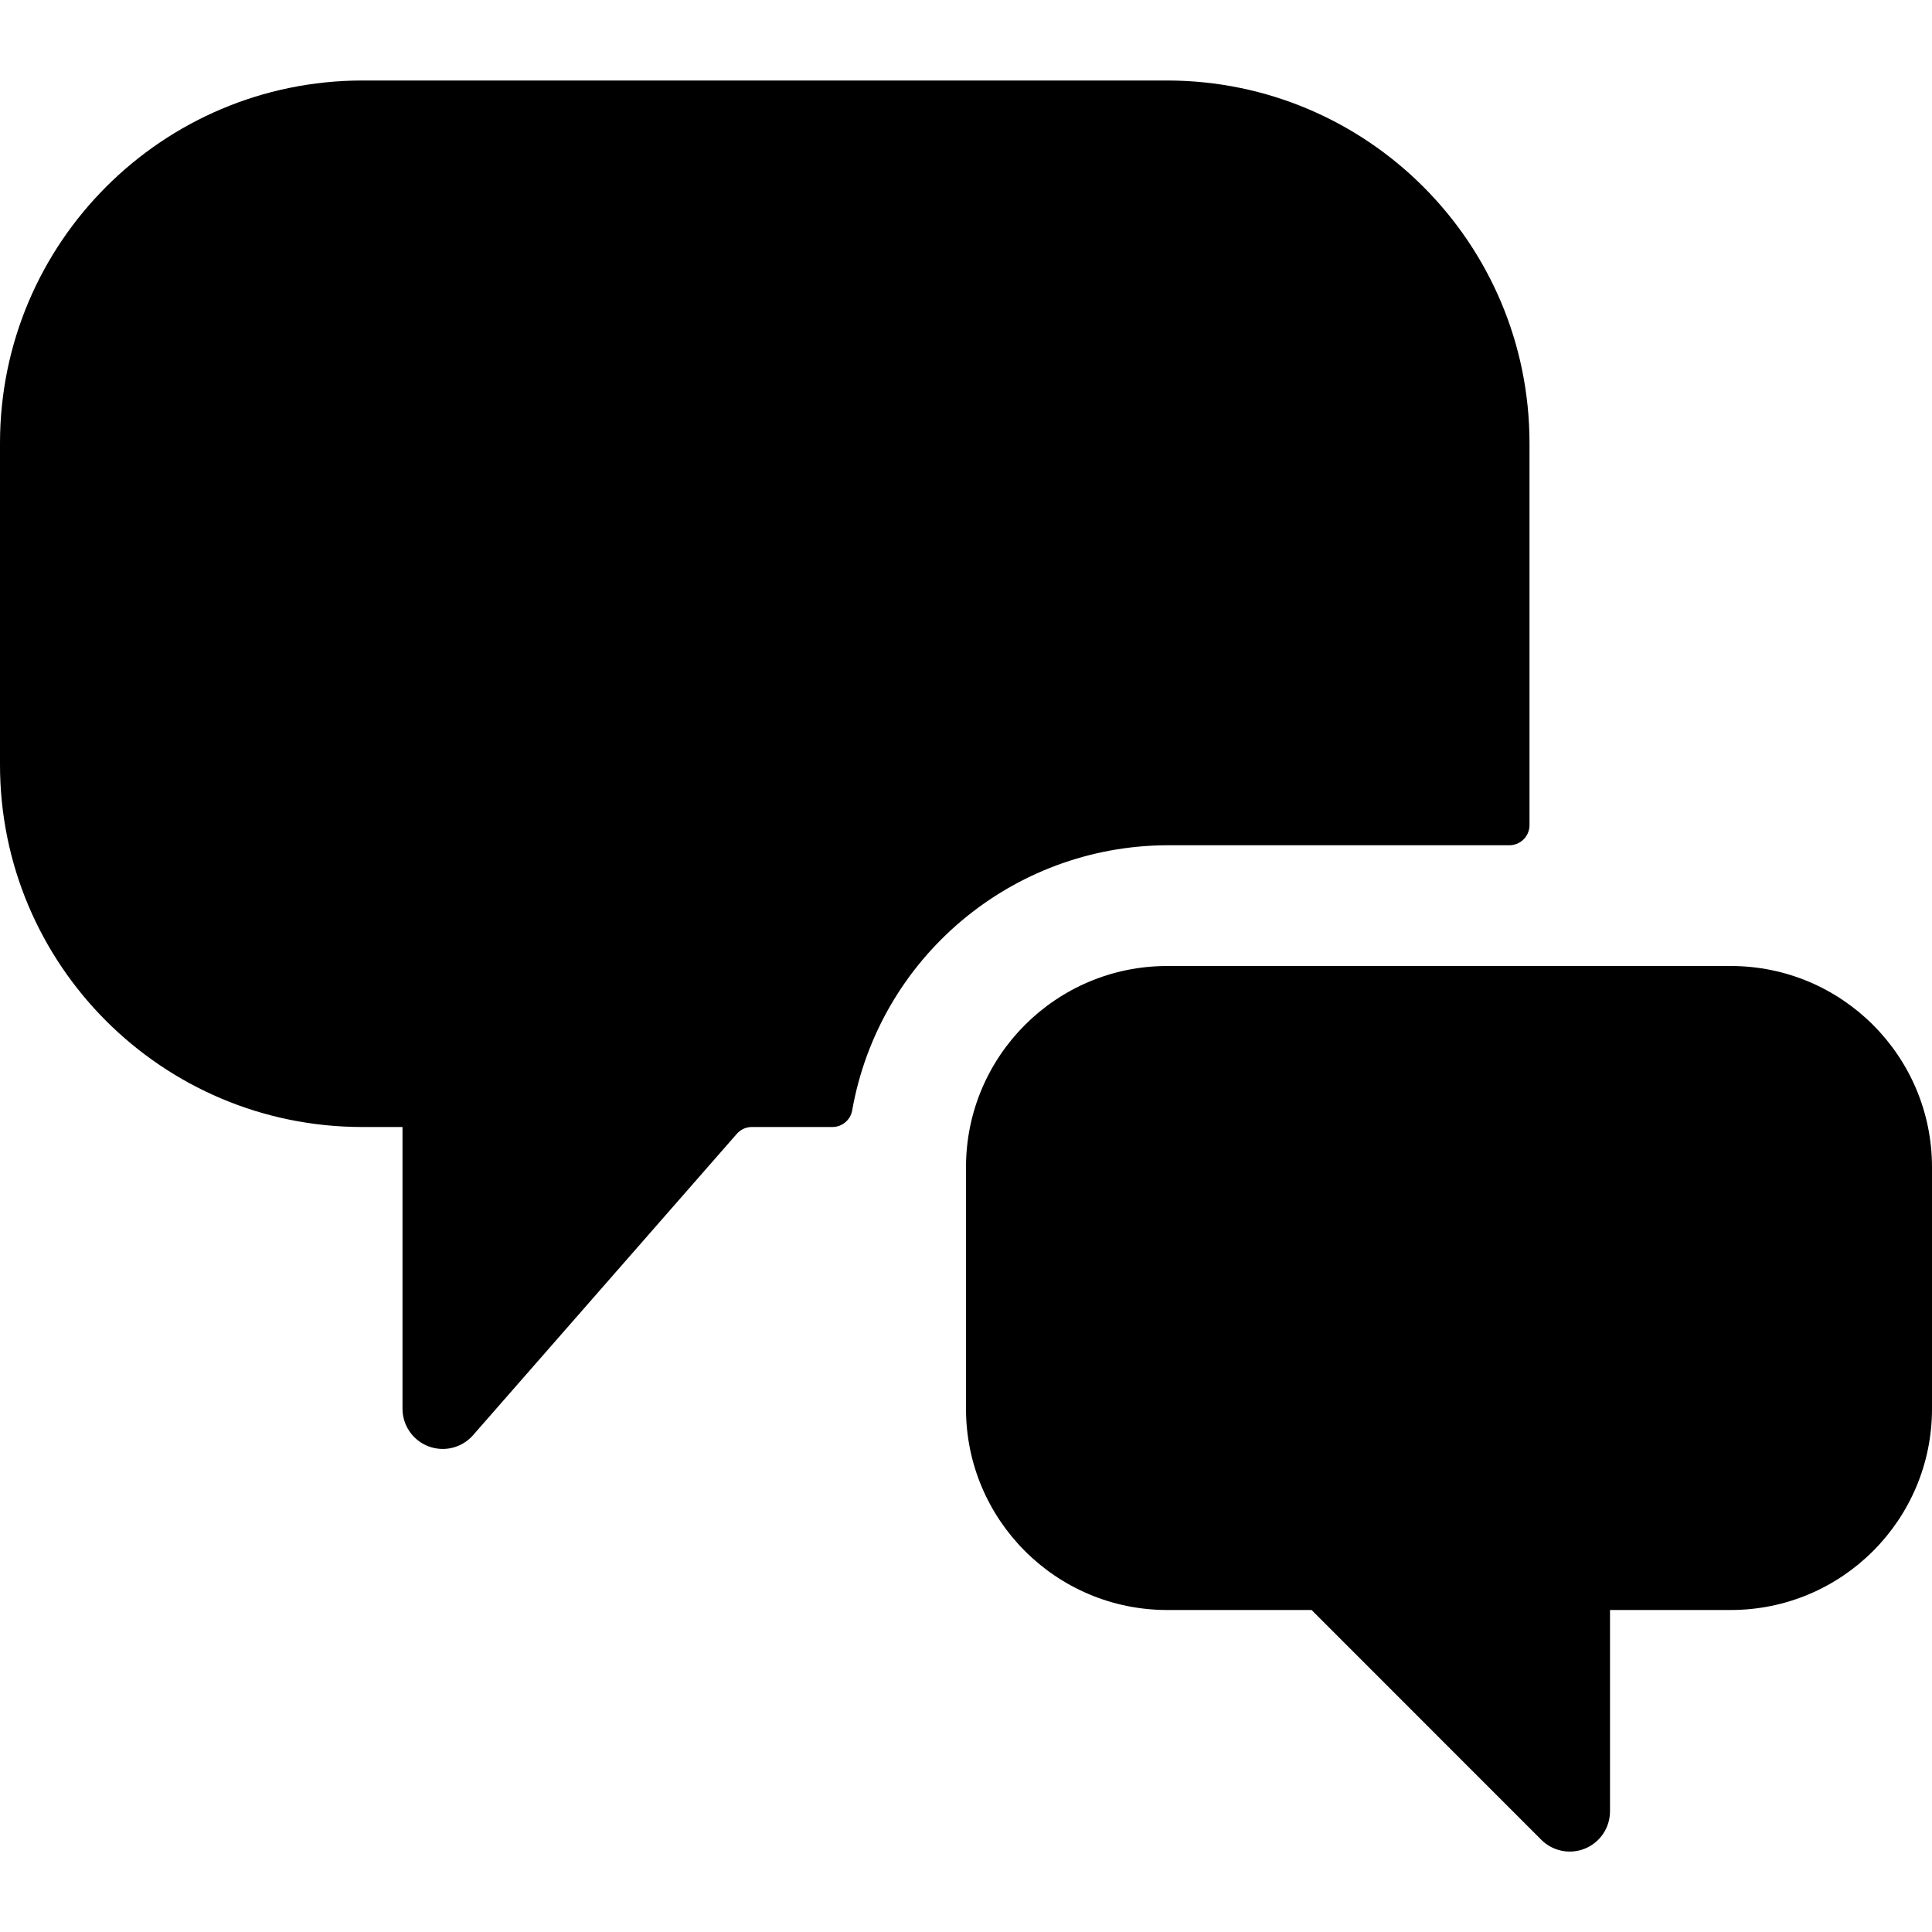
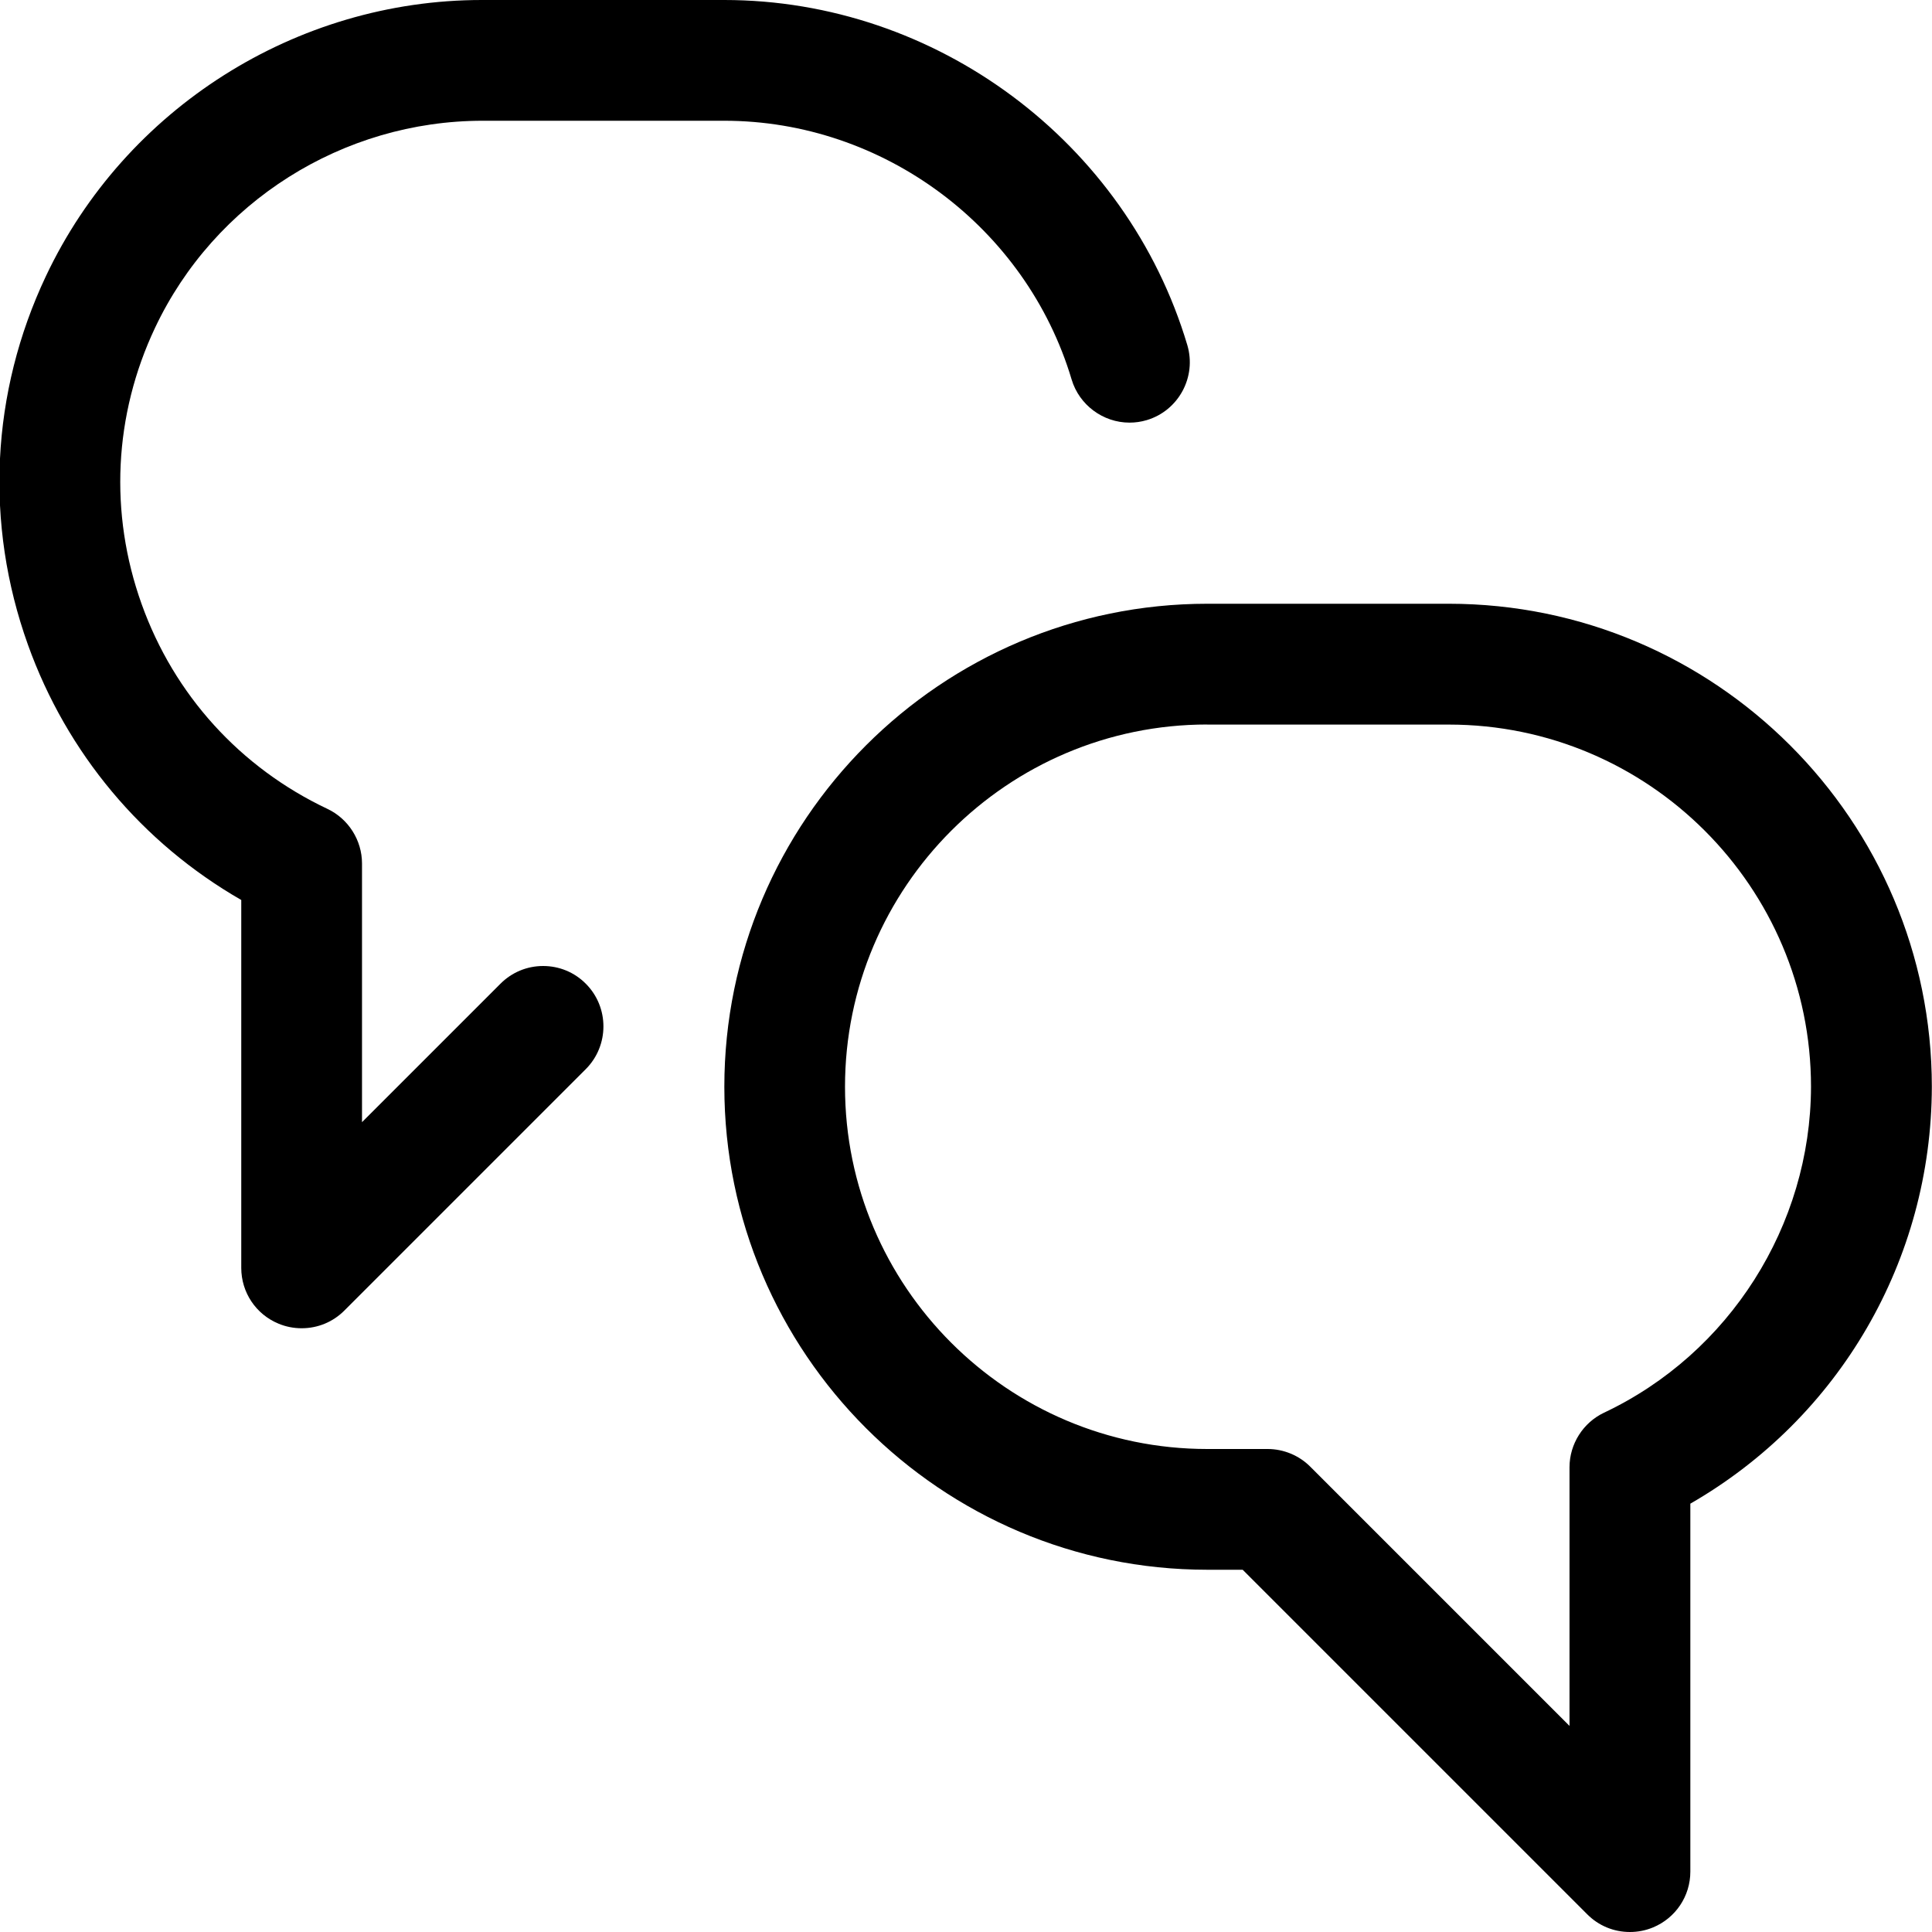
- <svg xmlns="http://www.w3.org/2000/svg" viewBox="0 0 24 24">
-   <path d="M14.5,10.5h4.25a.25.25,0,0,0,.25-.25V5.5A4.505,4.505,0,0,0,14.5,1H4.5A4.505,4.505,0,0,0,0,5.5v4A4.5,4.5,0,0,0,4.5,14H5v3.5a.5.5,0,0,0,.876.329l3.276-3.743A.247.247,0,0,1,9.34,14h1a.249.249,0,0,0,.246-.206A3.991,3.991,0,0,1,14.5,10.5Z" />
-   <path d="M24,14.5A2.5,2.5,0,0,0,21.5,12h-7A2.5,2.5,0,0,0,12,14.5v3A2.5,2.5,0,0,0,14.5,20h1.793l2.853,2.854A.5.5,0,0,0,20,22.5V20h1.5A2.5,2.5,0,0,0,24,17.5Z" />
+ <svg xmlns="http://www.w3.org/2000/svg" version="1.1" id="Layer_1" x="0px" y="0px" viewBox="0 0 24 24" style="enable-background:new 0 0 24 24;" xml:space="preserve">
+   <g>
+     <path d="M20.247,24c-0.2,0-0.389-0.078-0.53-0.22l-4.28-4.28h-0.439c-3.308,0-6-2.692-6-6s2.692-6,6-6h3c3.309,0.001,6,2.692,6,6   c-0.004,2.149-1.147,4.113-3,5.179v4.571c0,0.304-0.182,0.576-0.463,0.693C20.443,23.981,20.347,24,20.247,24z M14.997,9   c-2.481,0-4.5,2.019-4.5,4.5c0,2.481,2.019,4.5,4.5,4.5h0.75c0.198,0,0.391,0.08,0.53,0.22l3.22,3.22v-3.213   c0-0.289,0.169-0.555,0.429-0.678c1.558-0.736,2.567-2.325,2.571-4.049c0-2.48-2.017-4.499-4.498-4.499H14.997z" />
+     <path d="M3.747,16.5c-0.099,0-0.196-0.019-0.287-0.057c-0.281-0.116-0.463-0.388-0.463-0.693v-4.57   c-1.231-0.707-2.168-1.825-2.65-3.171c-0.54-1.506-0.46-3.132,0.223-4.578C1.554,1.347,3.68,0,5.985,0h3.012   c2.633,0,4.999,1.762,5.752,4.286c0.118,0.396-0.108,0.815-0.504,0.933C14.175,5.24,14.103,5.25,14.031,5.25   c-0.329,0-0.625-0.22-0.719-0.536C12.747,2.822,10.973,1.5,8.997,1.5h-3c-1.74,0-3.333,1.009-4.071,2.572   C1.414,5.156,1.355,6.374,1.759,7.503c0.404,1.129,1.224,2.032,2.308,2.545c0.261,0.123,0.43,0.39,0.43,0.678v3.214l1.72-1.72   C6.359,12.078,6.547,12,6.747,12s0.389,0.078,0.53,0.22c0.292,0.292,0.292,0.768,0,1.061l-3,3C4.136,16.422,3.948,16.5,3.747,16.5z   " />
+   </g>
</svg>
